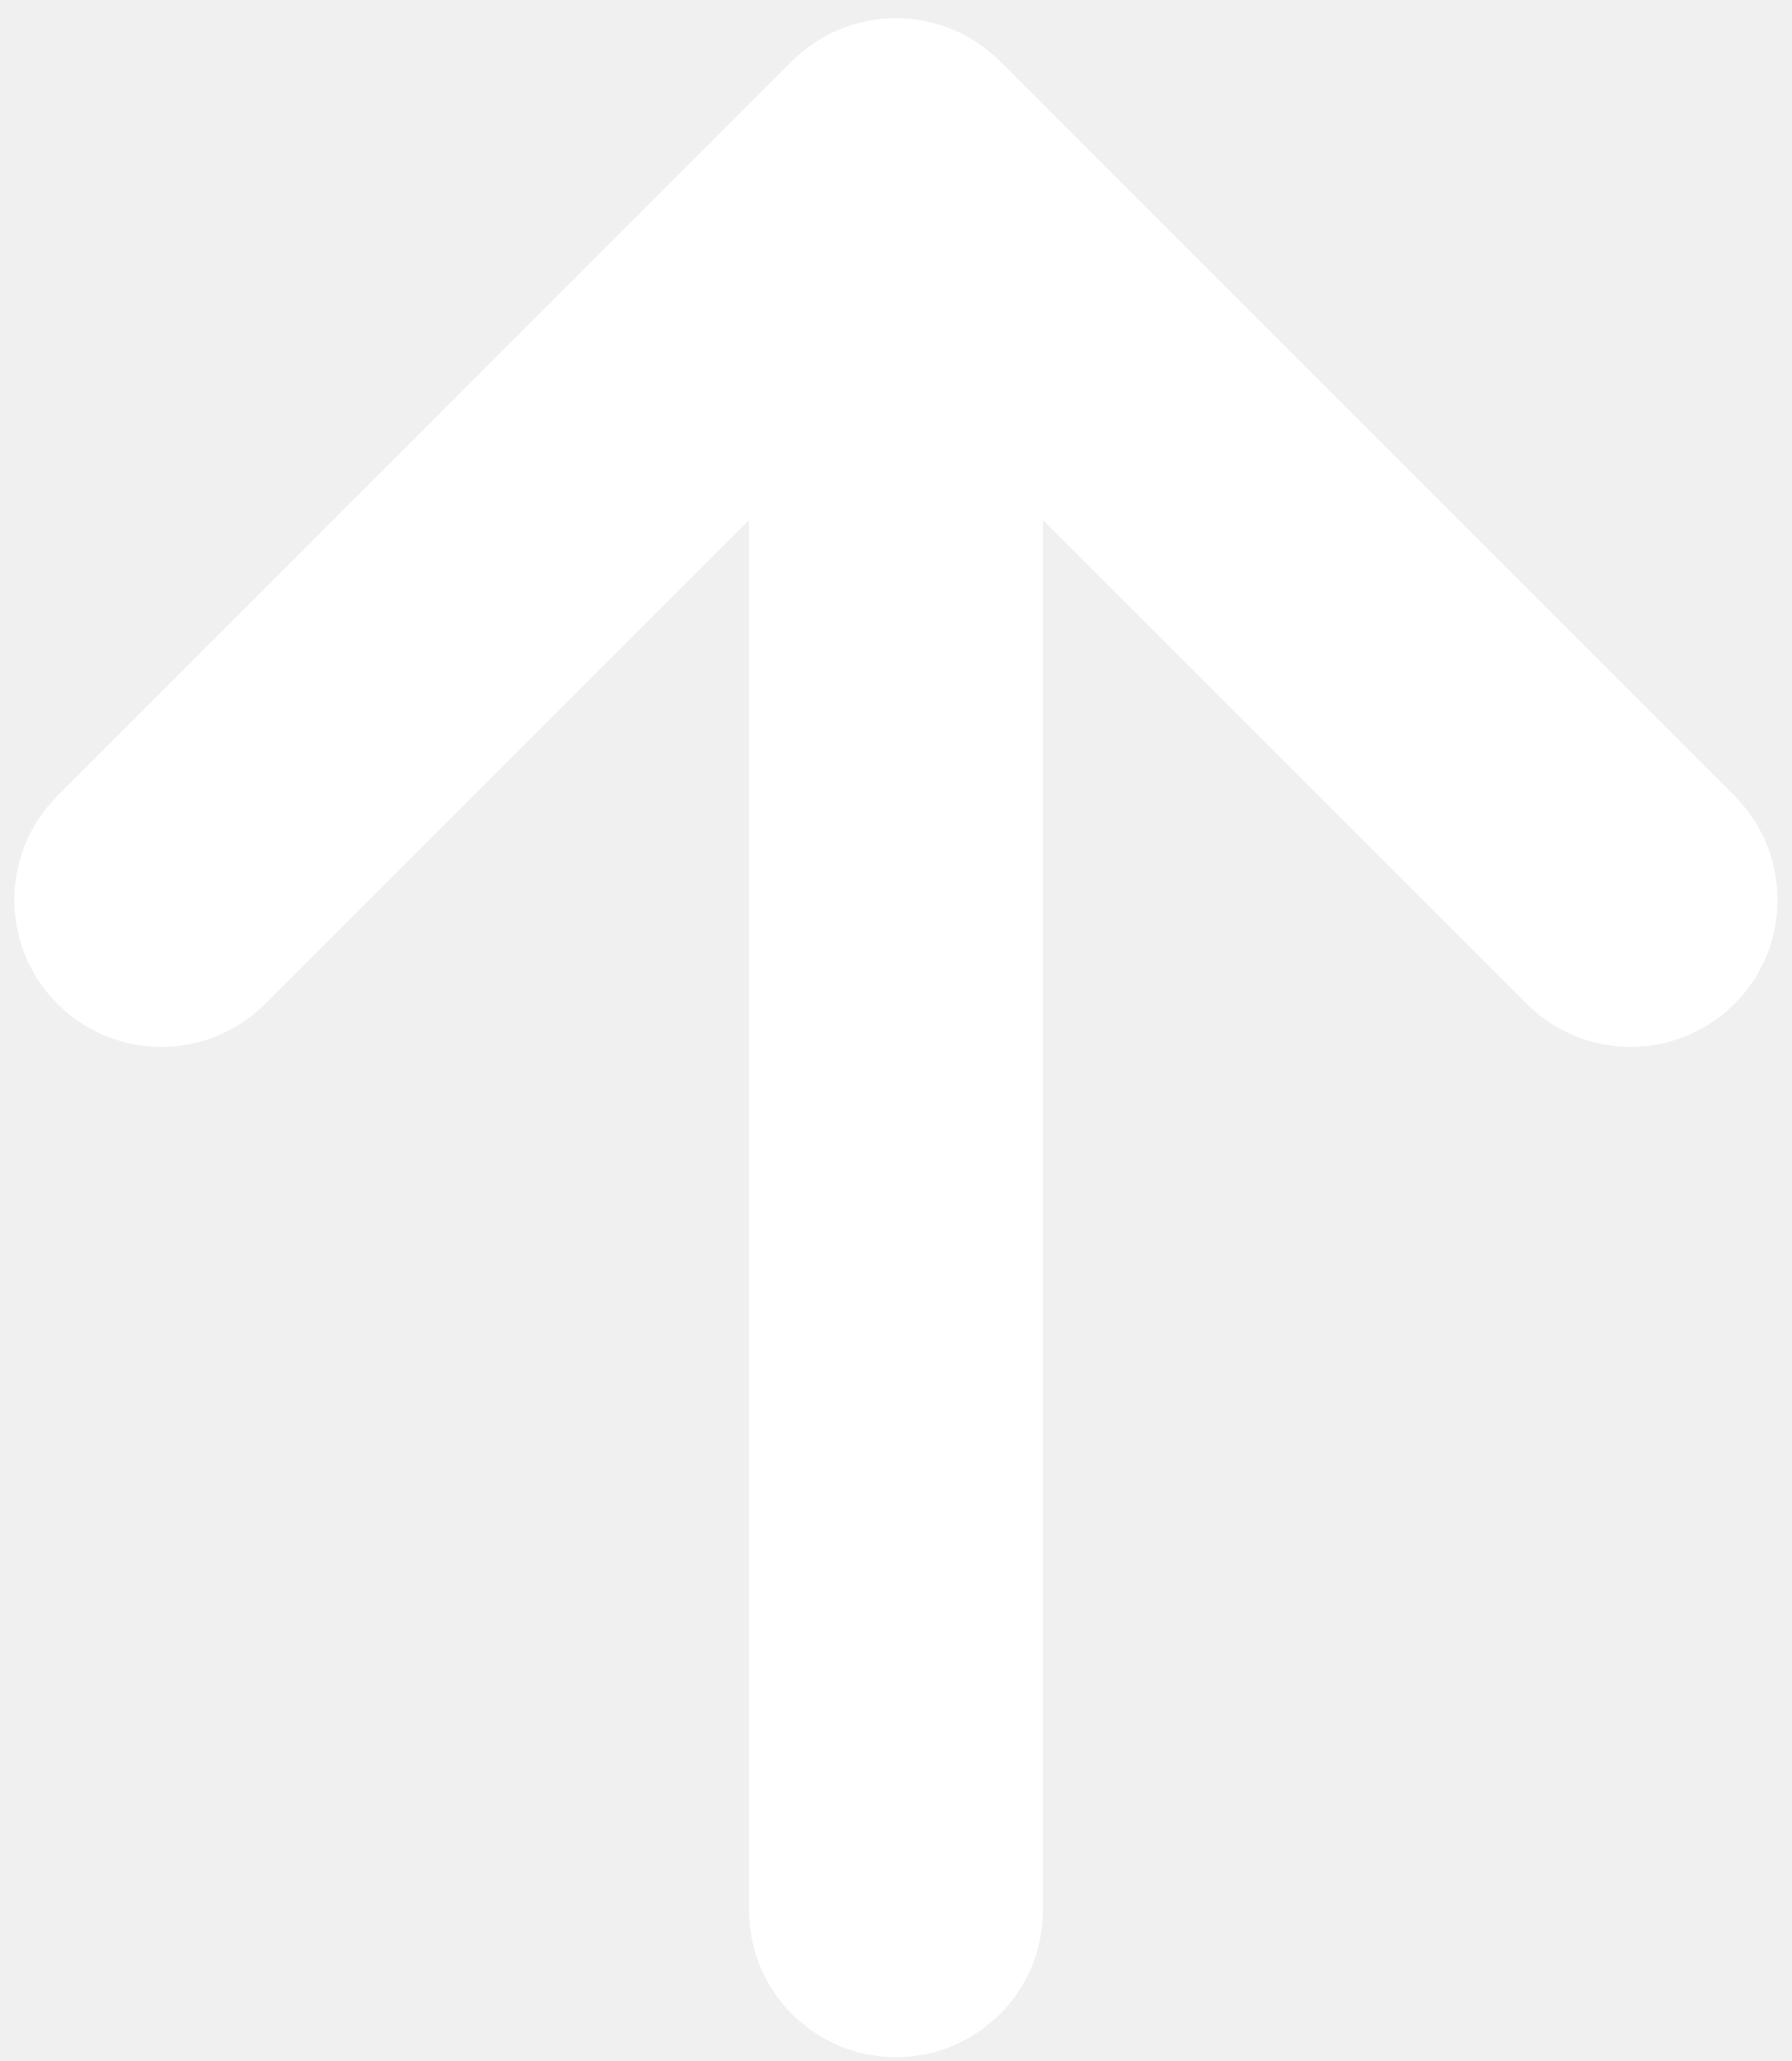
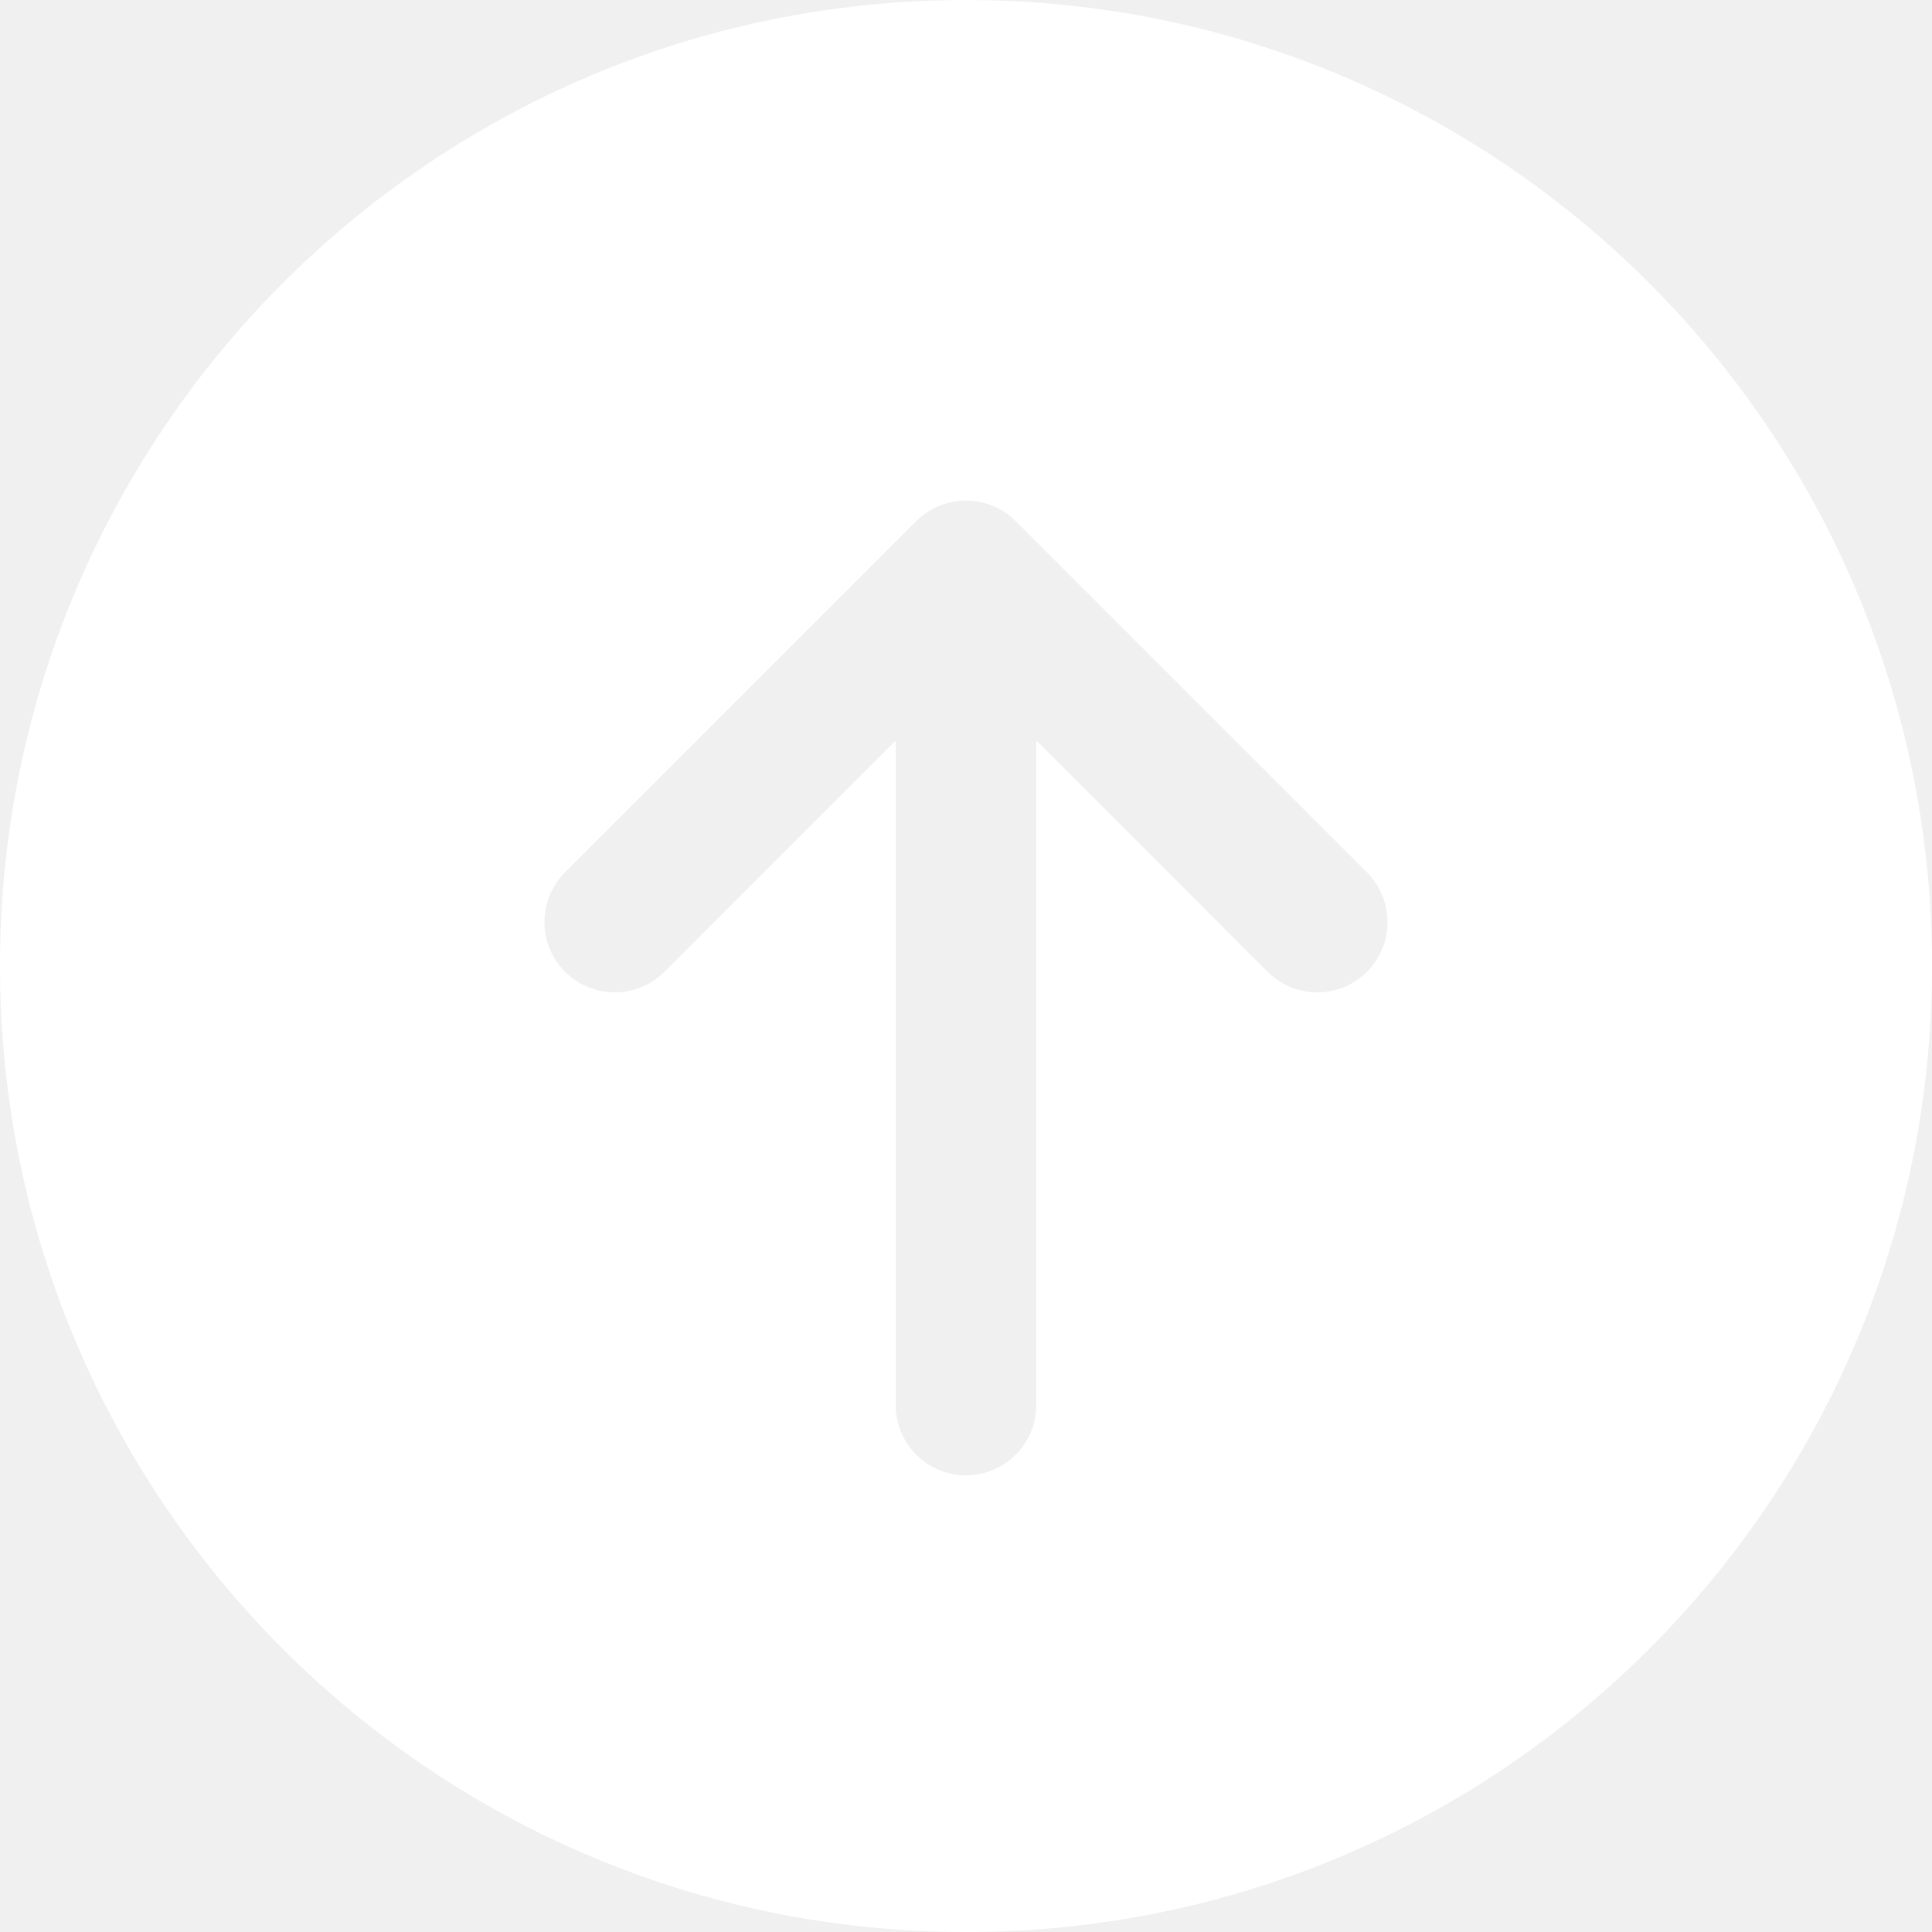
- <svg xmlns="http://www.w3.org/2000/svg" width="20" height="23" viewBox="0 0 20 23" fill="none">
-   <path d="M17.04 11.202C17.681 11.843 18.719 11.843 19.36 11.202C20 10.562 20 9.523 19.36 8.883L11.16 0.683C10.519 0.043 9.481 0.043 8.84 0.683L0.64 8.883C0 9.523 0 10.562 0.64 11.202C1.281 11.843 2.319 11.843 2.96 11.202L8.36 5.802L8.36 21.317C8.36 22.223 9.094 22.957 10 22.957C10.906 22.957 11.64 22.223 11.64 21.317L11.64 5.802L17.04 11.202Z" fill="white" />
+ <svg xmlns="http://www.w3.org/2000/svg" width="22" height="22" viewBox="3 3 22 22" fill="none">
+   <path fill-rule="evenodd" clip-rule="evenodd" d="M14 25C20.075 25 25 20.075 25 14C25 7.925 20.075 3 14 3C7.925 3 3 7.925 3 14C3 20.075 7.925 25 14 25ZM17.434 14.066C17.747 14.378 18.253 14.378 18.566 14.066C18.878 13.753 18.878 13.247 18.566 12.934L14.566 8.934C14.253 8.622 13.747 8.622 13.434 8.934L9.434 12.934C9.122 13.247 9.122 13.753 9.434 14.066C9.747 14.378 10.253 14.378 10.566 14.066L13.2 11.431V19C13.2 19.442 13.558 19.8 14 19.8C14.442 19.8 14.8 19.442 14.8 19V11.431L17.434 14.066Z" fill="white" />
</svg>
